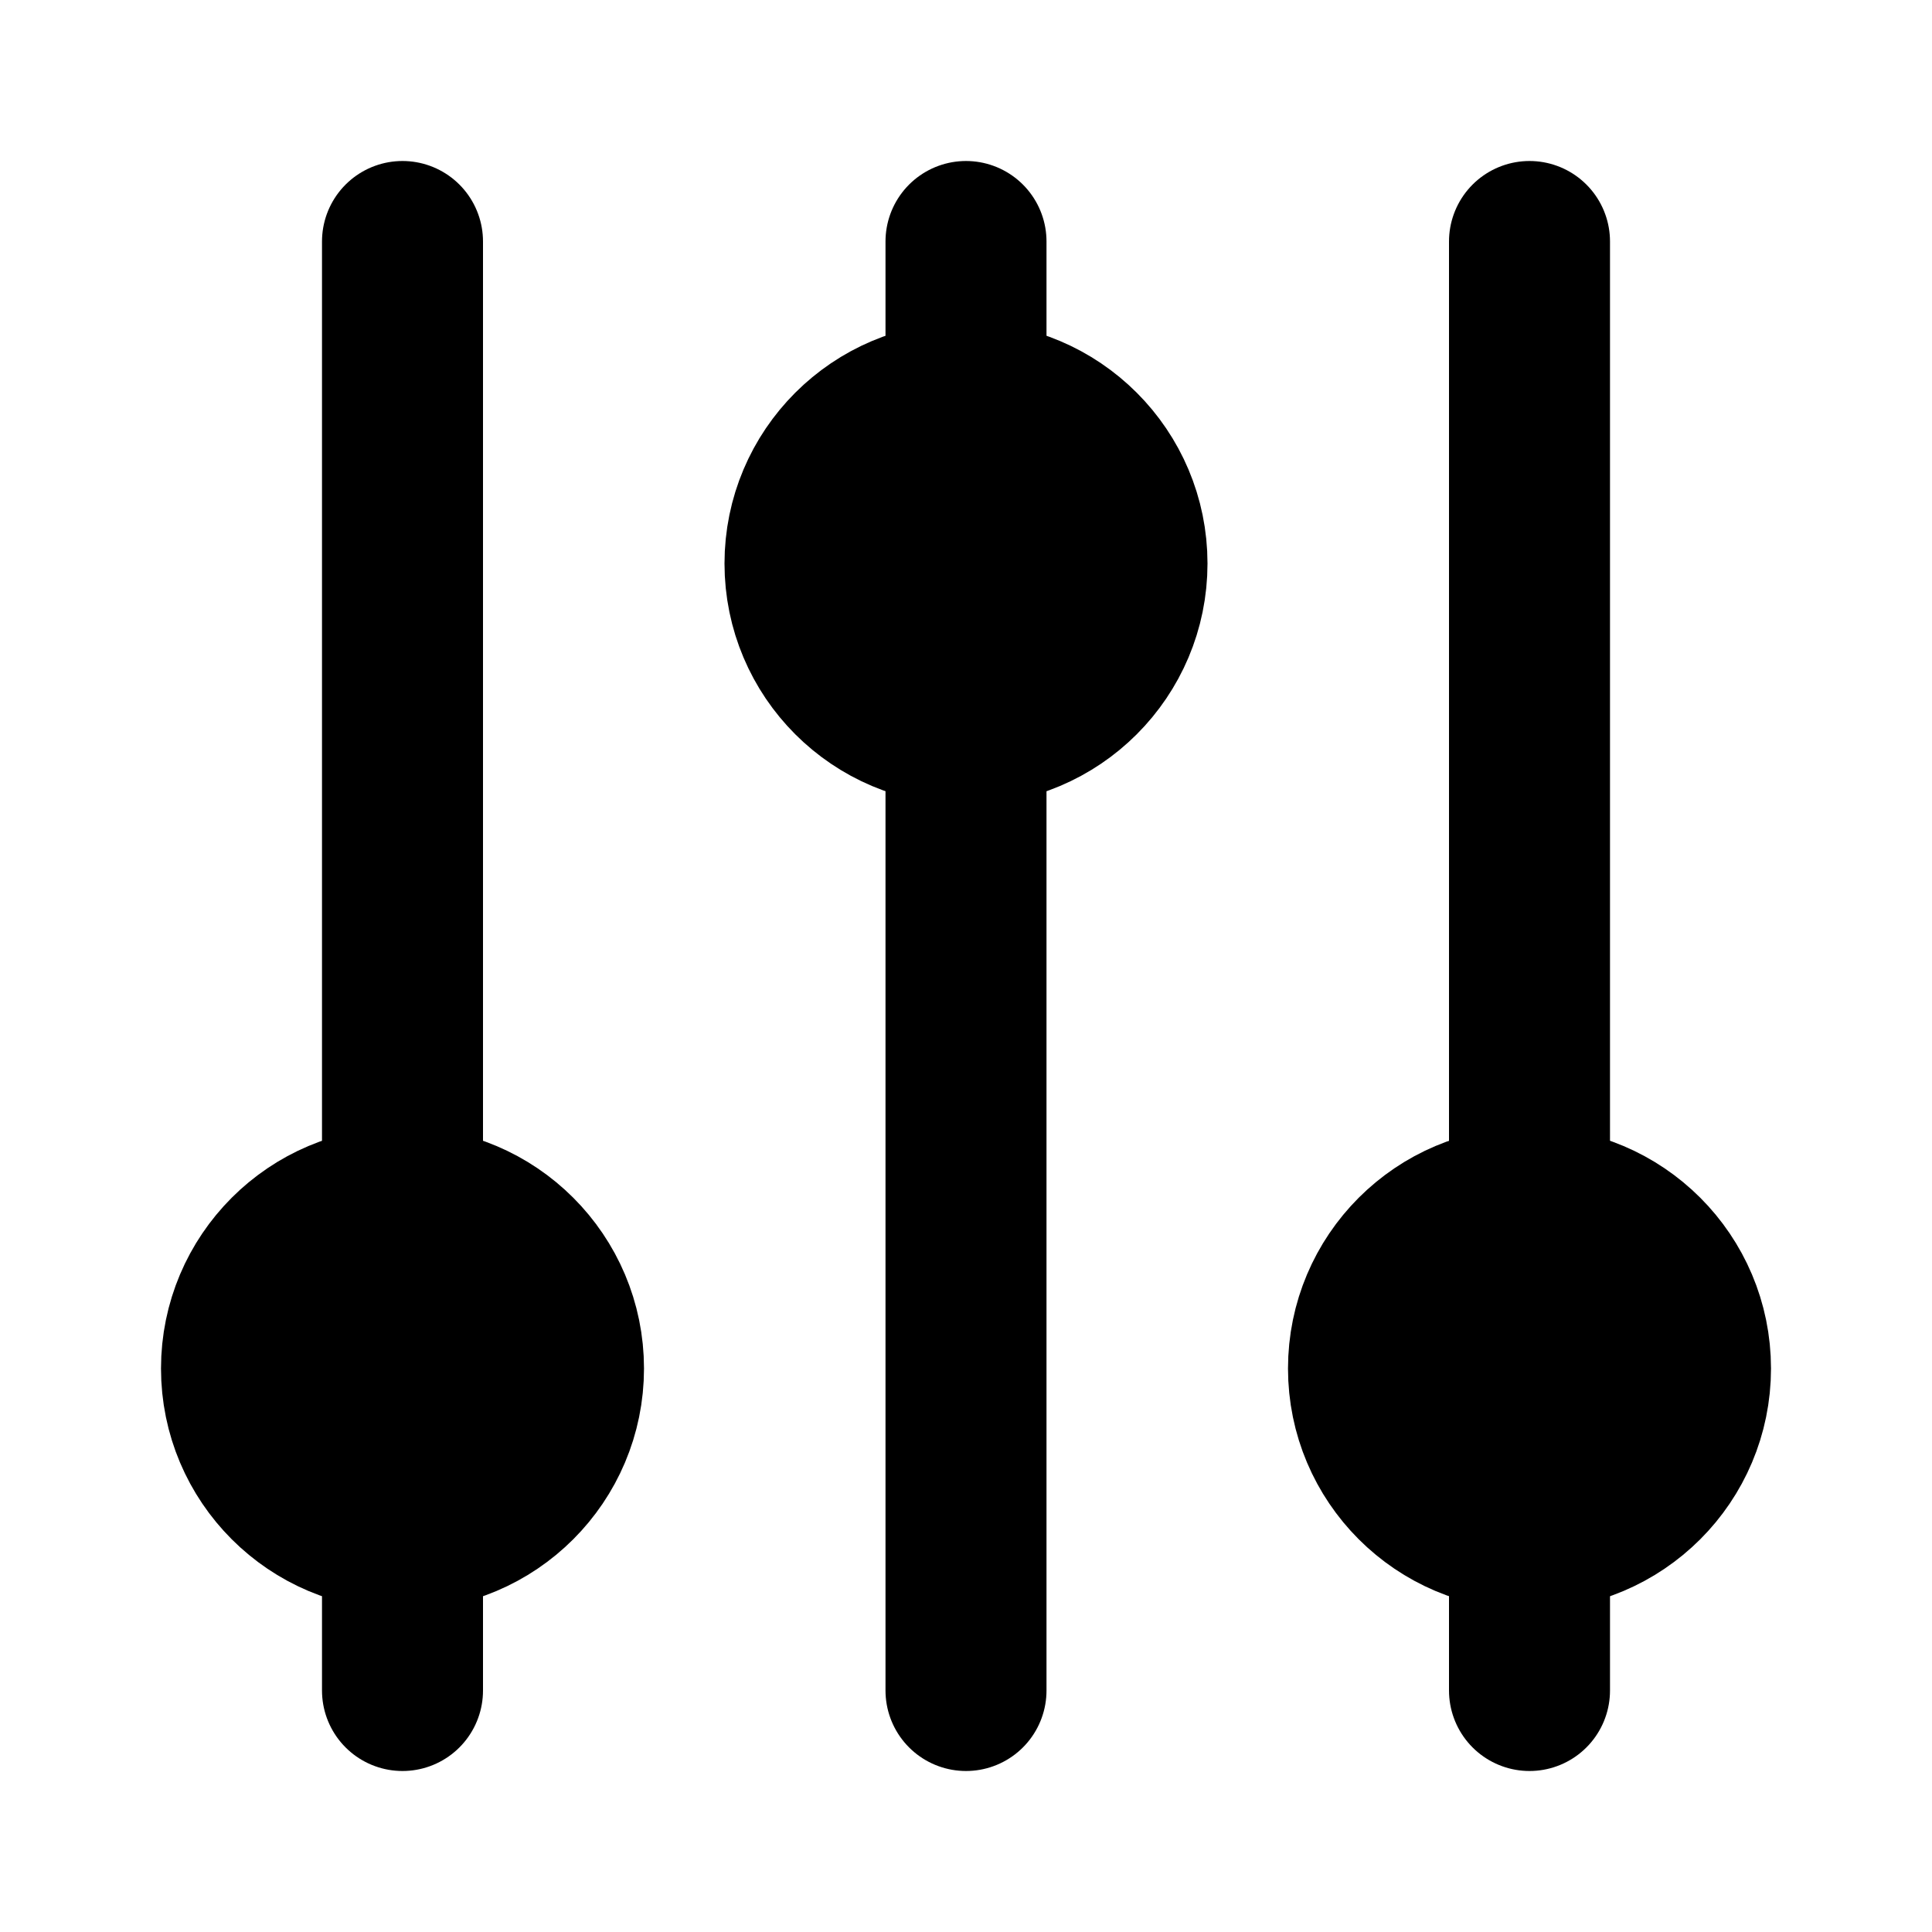
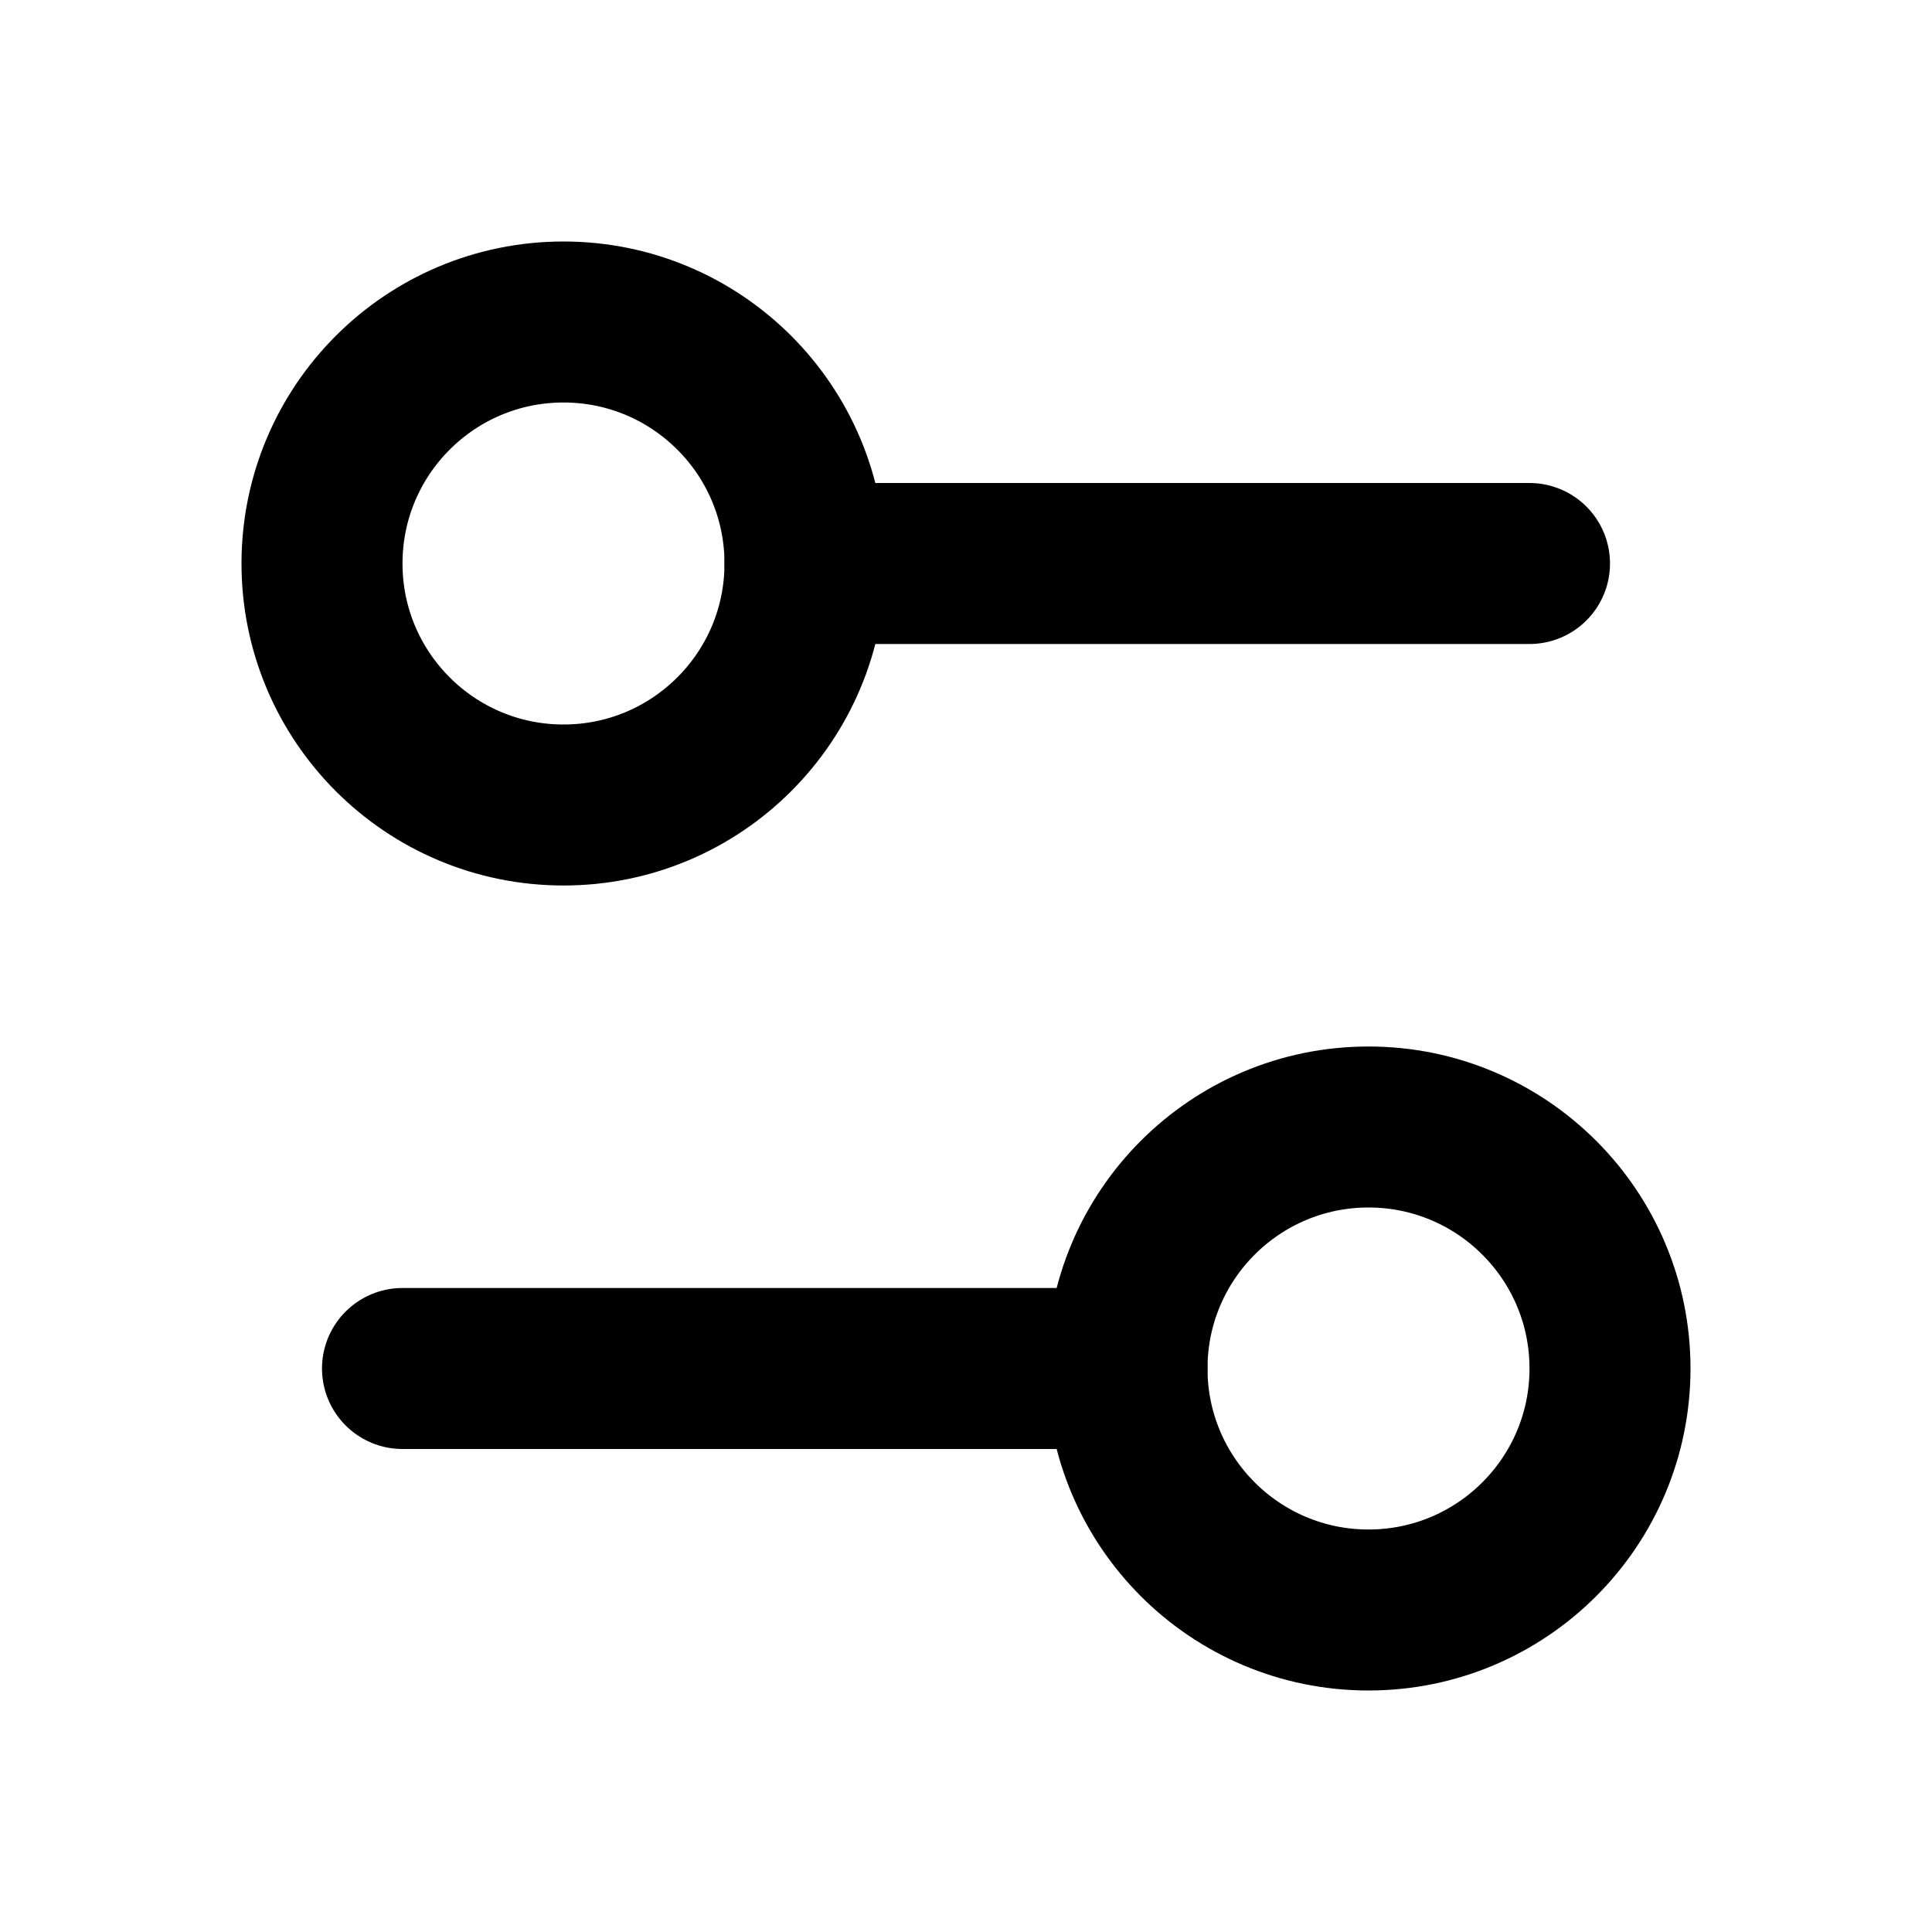
- <svg xmlns="http://www.w3.org/2000/svg" class="svg-icon" viewBox="0 0 24 24" fill="currentColor">
-   <path d="M5 3v12m0 4v2m7-18v2m7 14v2M12 9v12m7-18v12" stroke="currentColor" stroke-width="2" stroke-linecap="round" />
-   <path d="M14 7a2 2 0 1 1-4 0 2 2 0 0 1 4 0Zm7 10a2 2 0 1 1-4 0 2 2 0 0 1 4 0ZM7 17a2 2 0 1 1-4 0 2 2 0 0 1 4 0Z" stroke="currentColor" stroke-width="2" />
+ <svg xmlns="http://www.w3.org/2000/svg" viewBox="0 0 24 24" fill="none" stroke="currentColor" stroke-width="2" stroke-linecap="round" stroke-linejoin="round" class="svg-icon">
+   <path d="M14 17H5" />
+   <path d="M19 7h-9" />
+   <circle cx="17" cy="17" r="3" />
+   <circle cx="7" cy="7" r="3" />
</svg>
